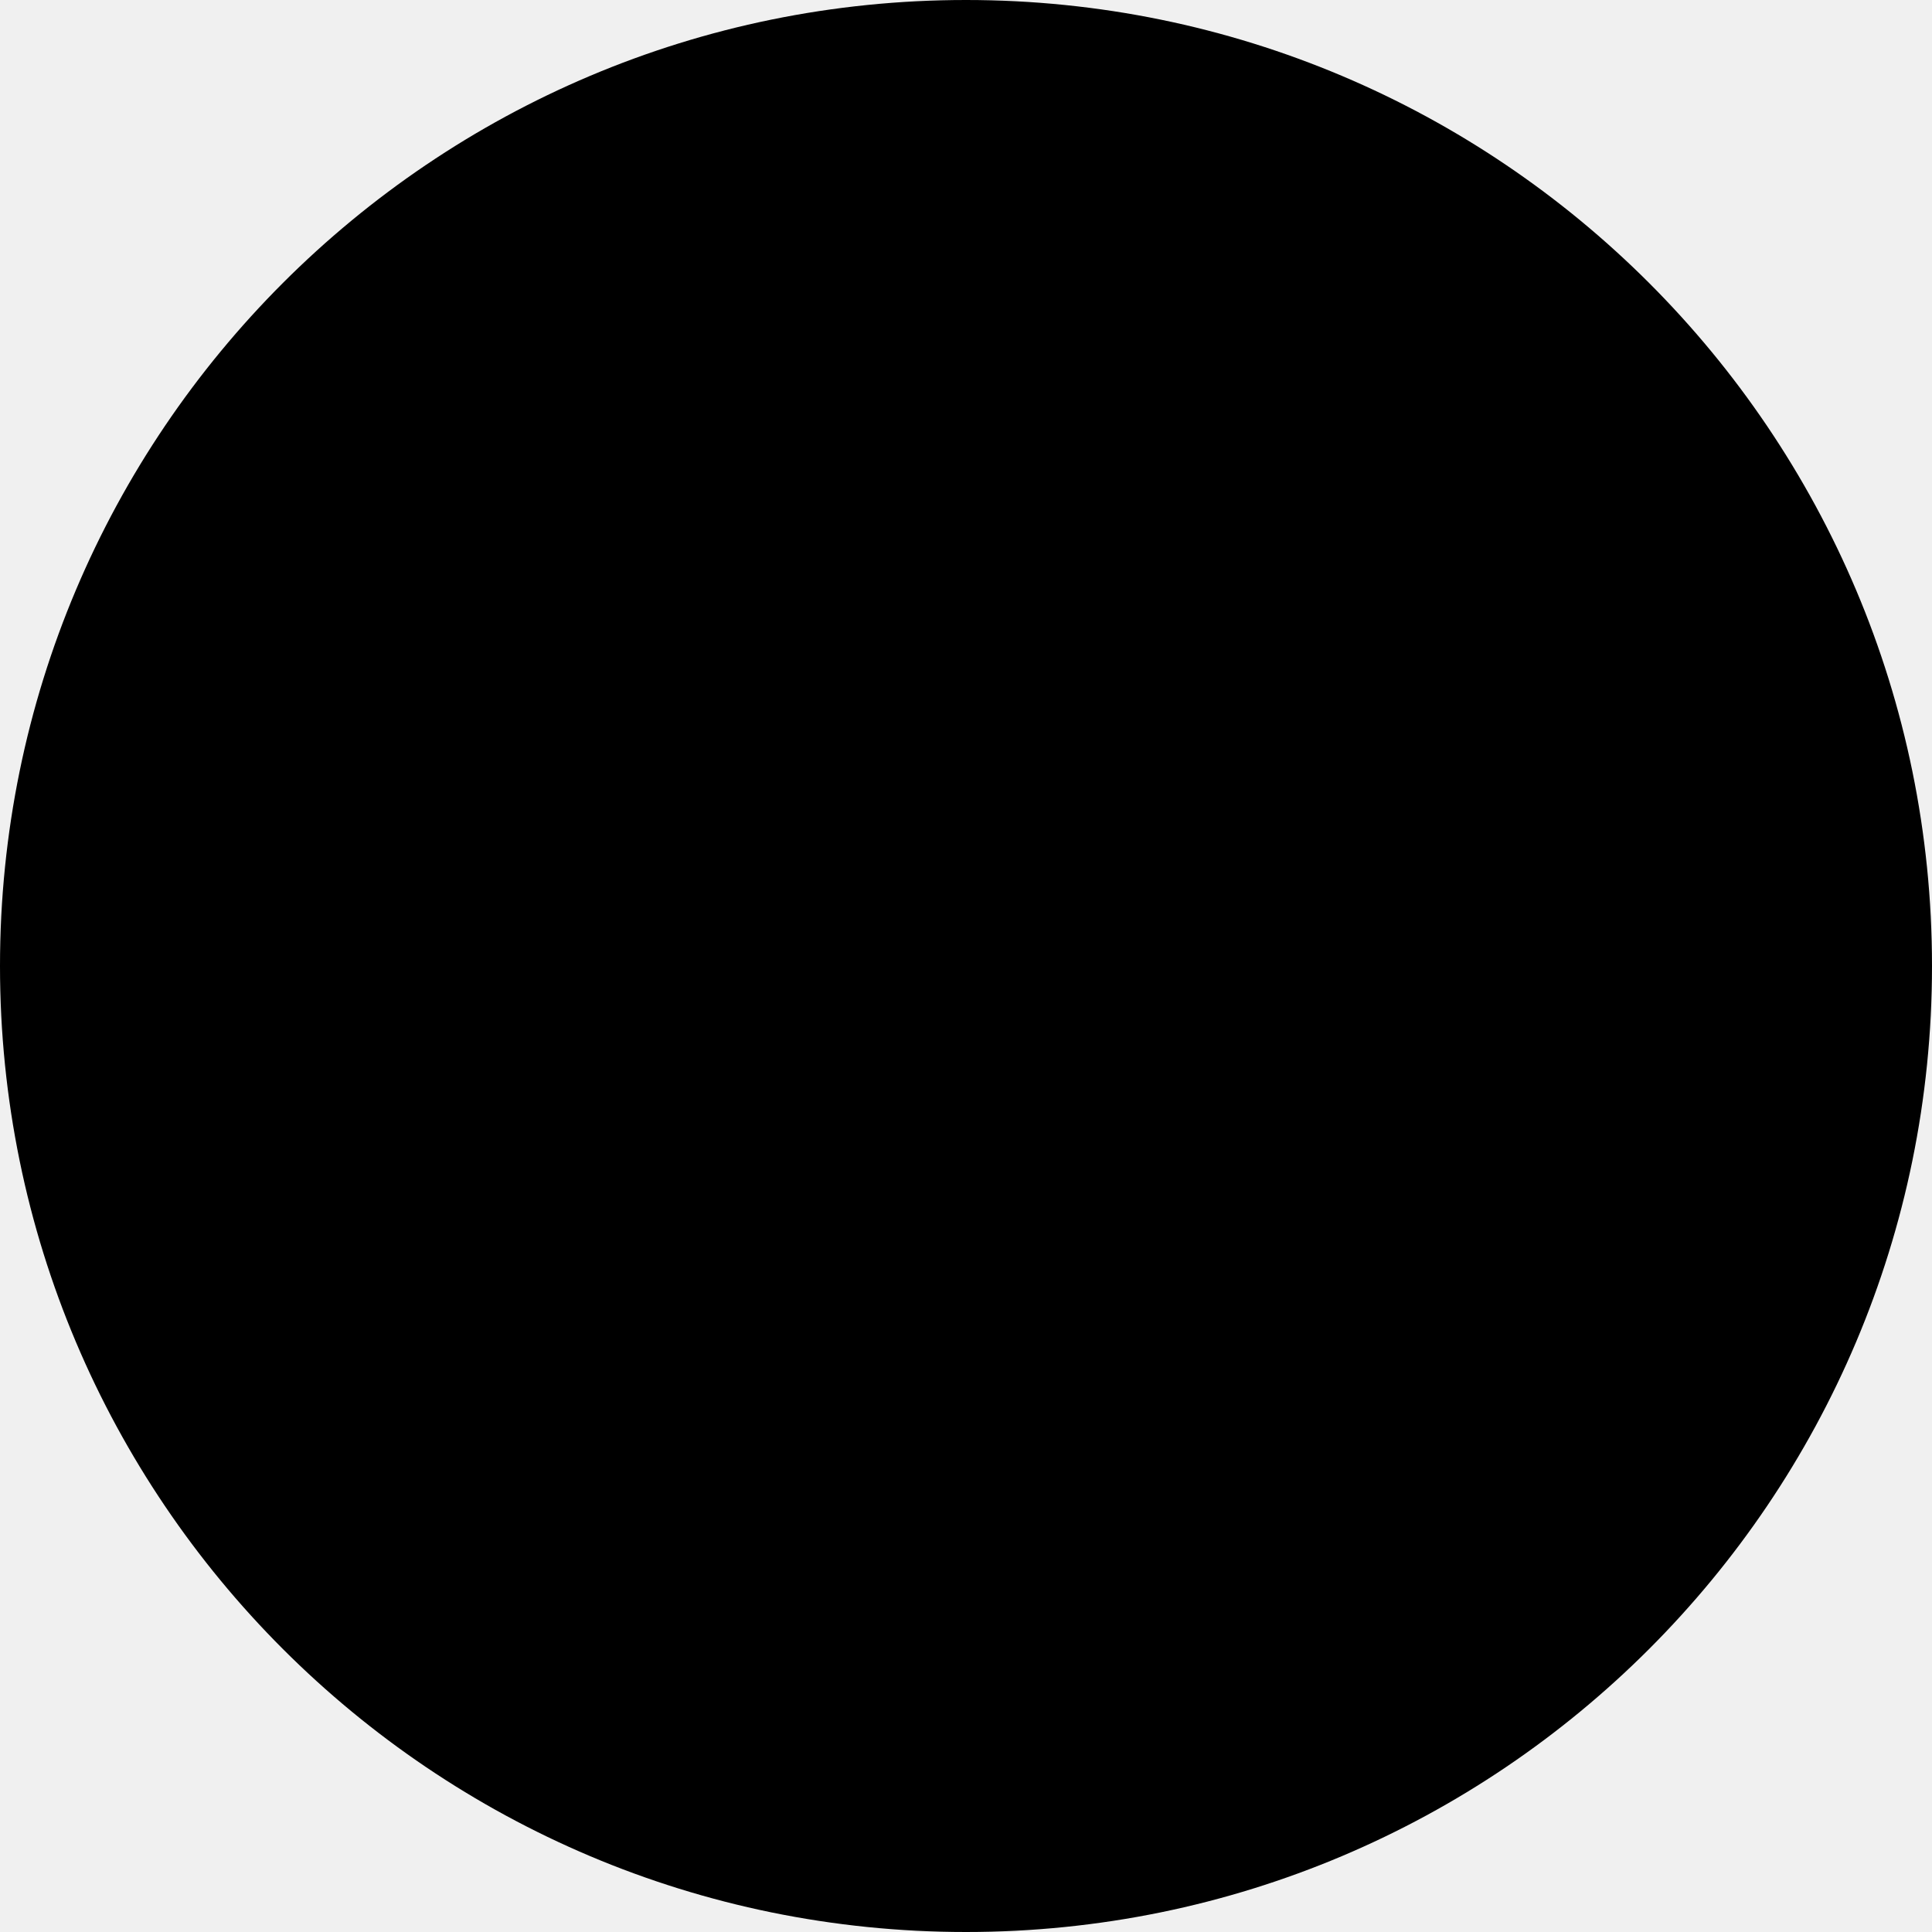
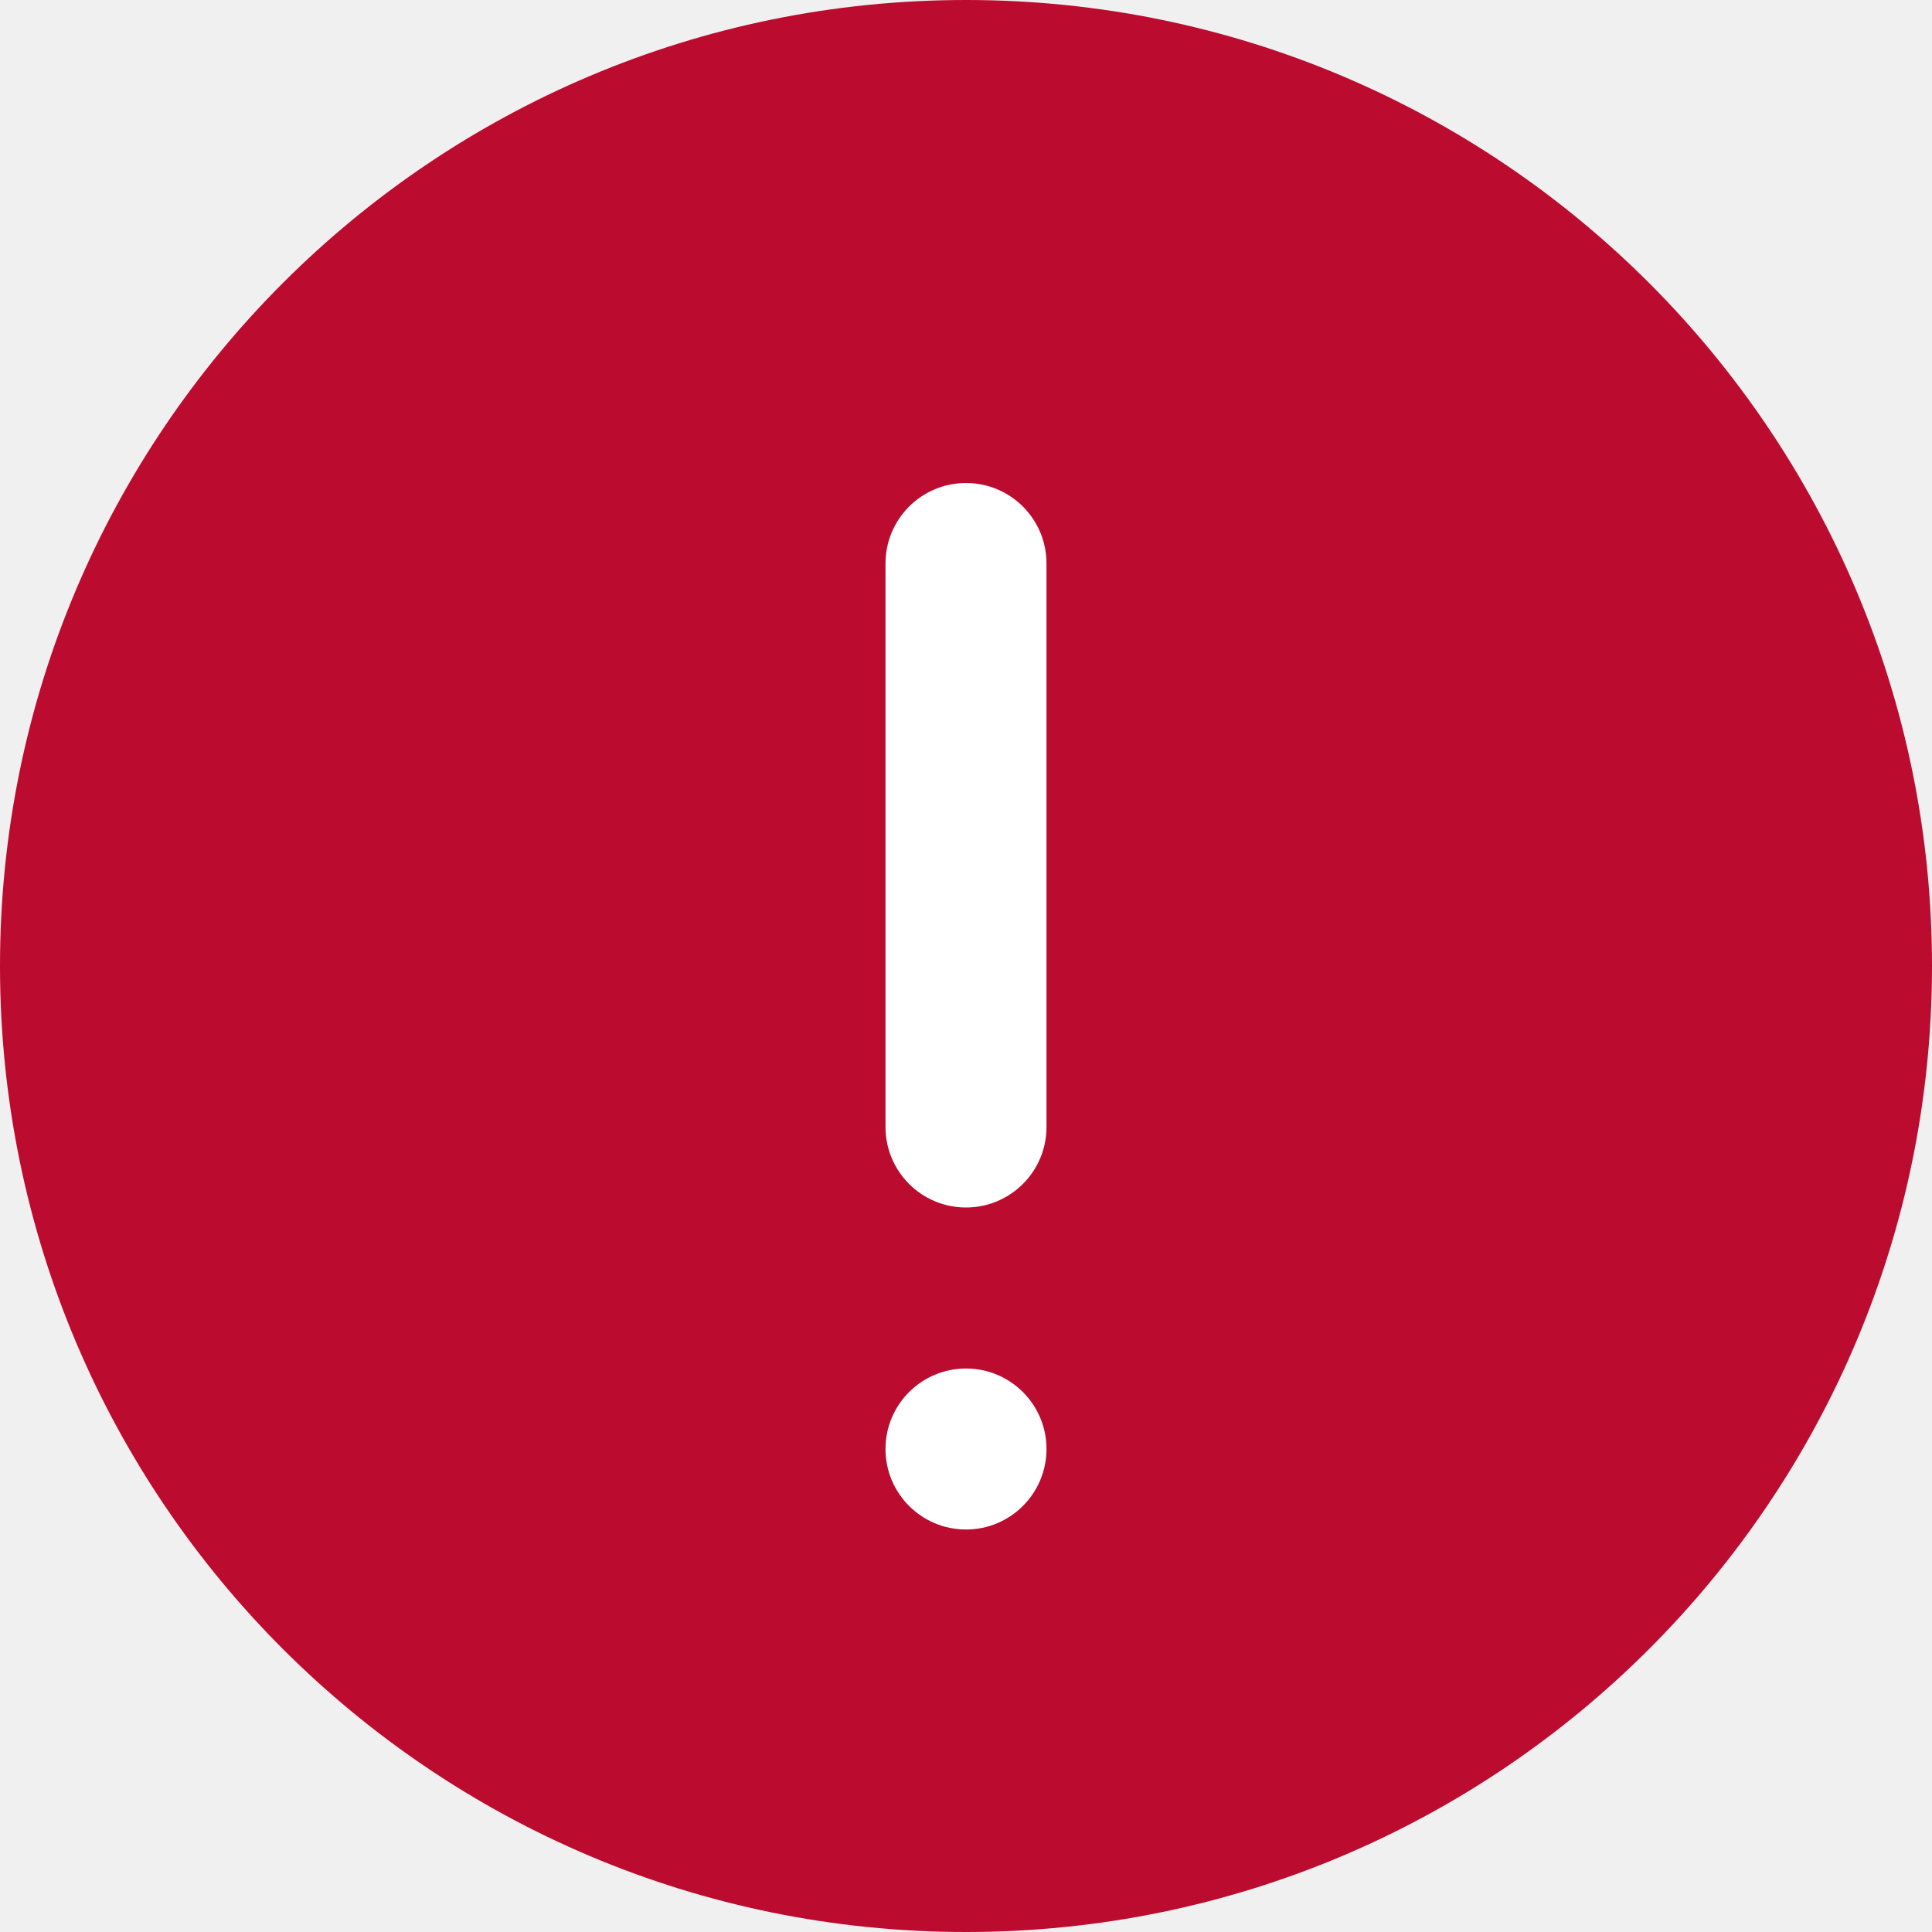
- <svg xmlns="http://www.w3.org/2000/svg" viewBox="0 0 24 24" preserveAspectRatio="xMidYMin meet">
-   <circle cx="12" cy="12" r="12" />
-   <path d="M12 5a1 1 0 011 1v7a1 1 0 01-2 0V6a1 1 0 011-1zM12 16a1 1 0 010 2 1 1 0 010-2z" />
+ <svg xmlns="http://www.w3.org/2000/svg" width="24" height="24" viewBox="0 0 24 24" fill="none">
+   <circle cx="12" cy="12" r="12" fill="#BB0B2F" />
+   <rect x="11" y="6" width="2" height="9" rx="1" fill="white" />
+   <rect x="11" y="17" width="2" height="2" rx="1" fill="white" />
</svg>
